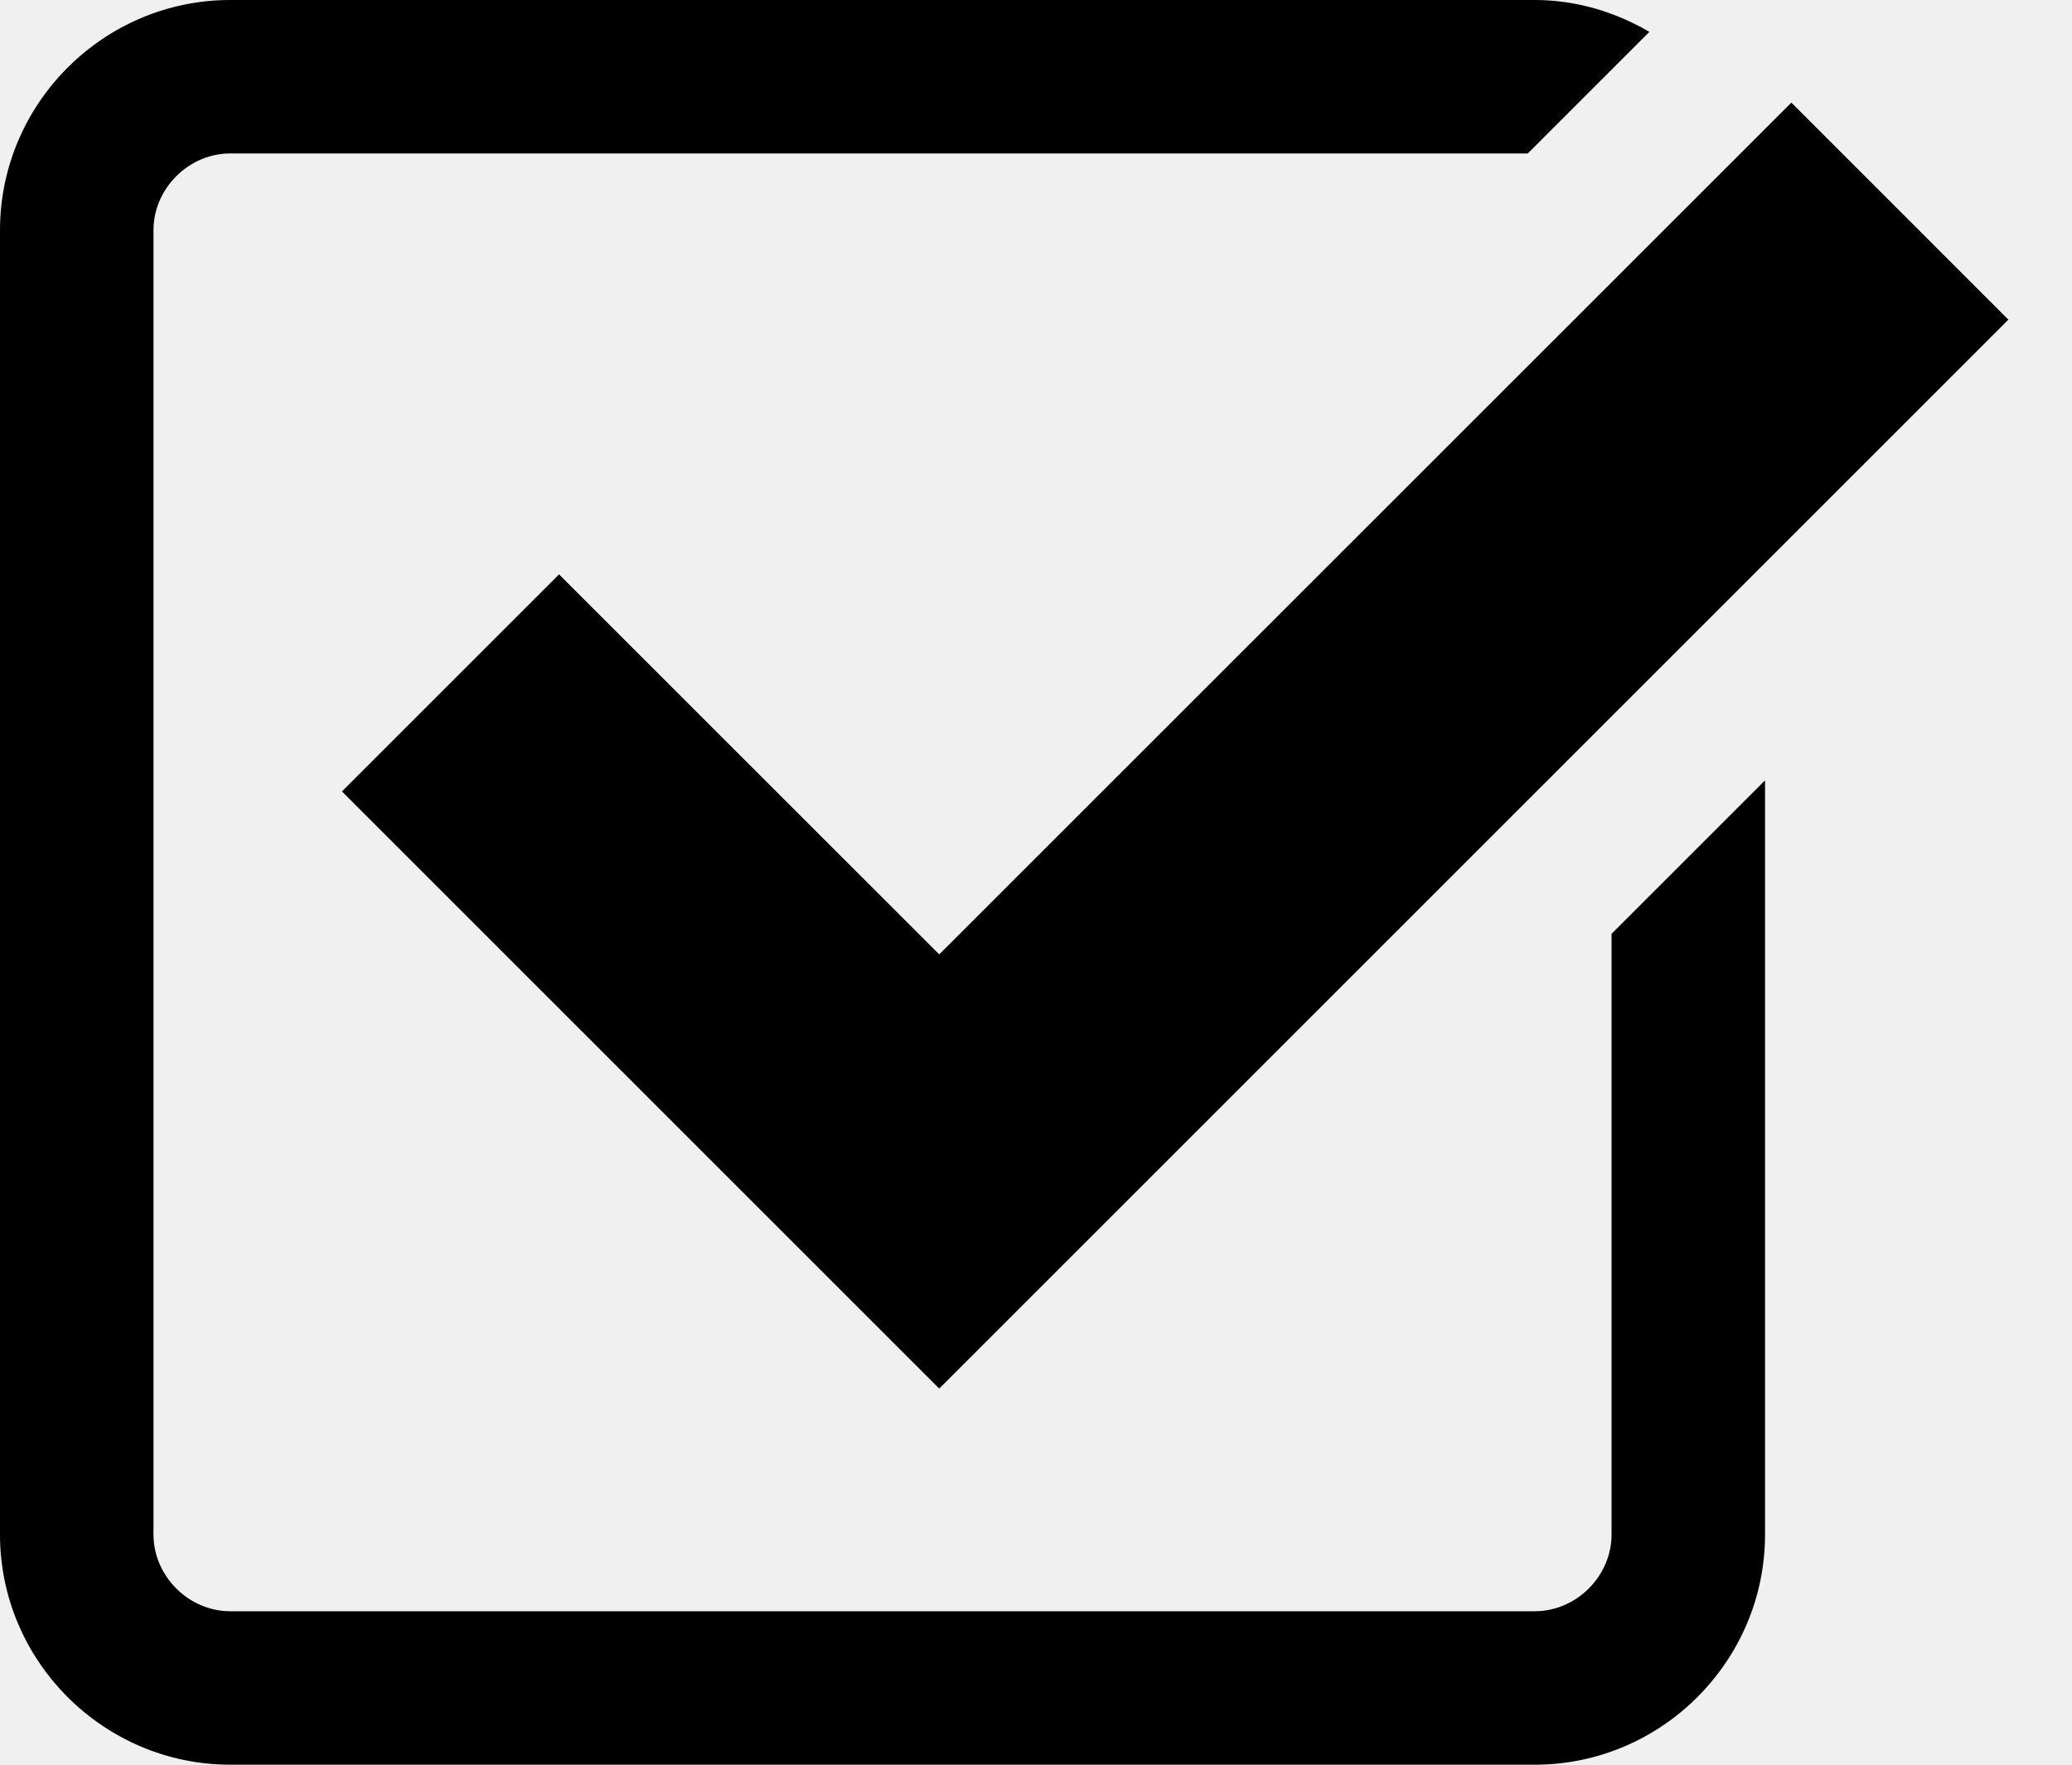
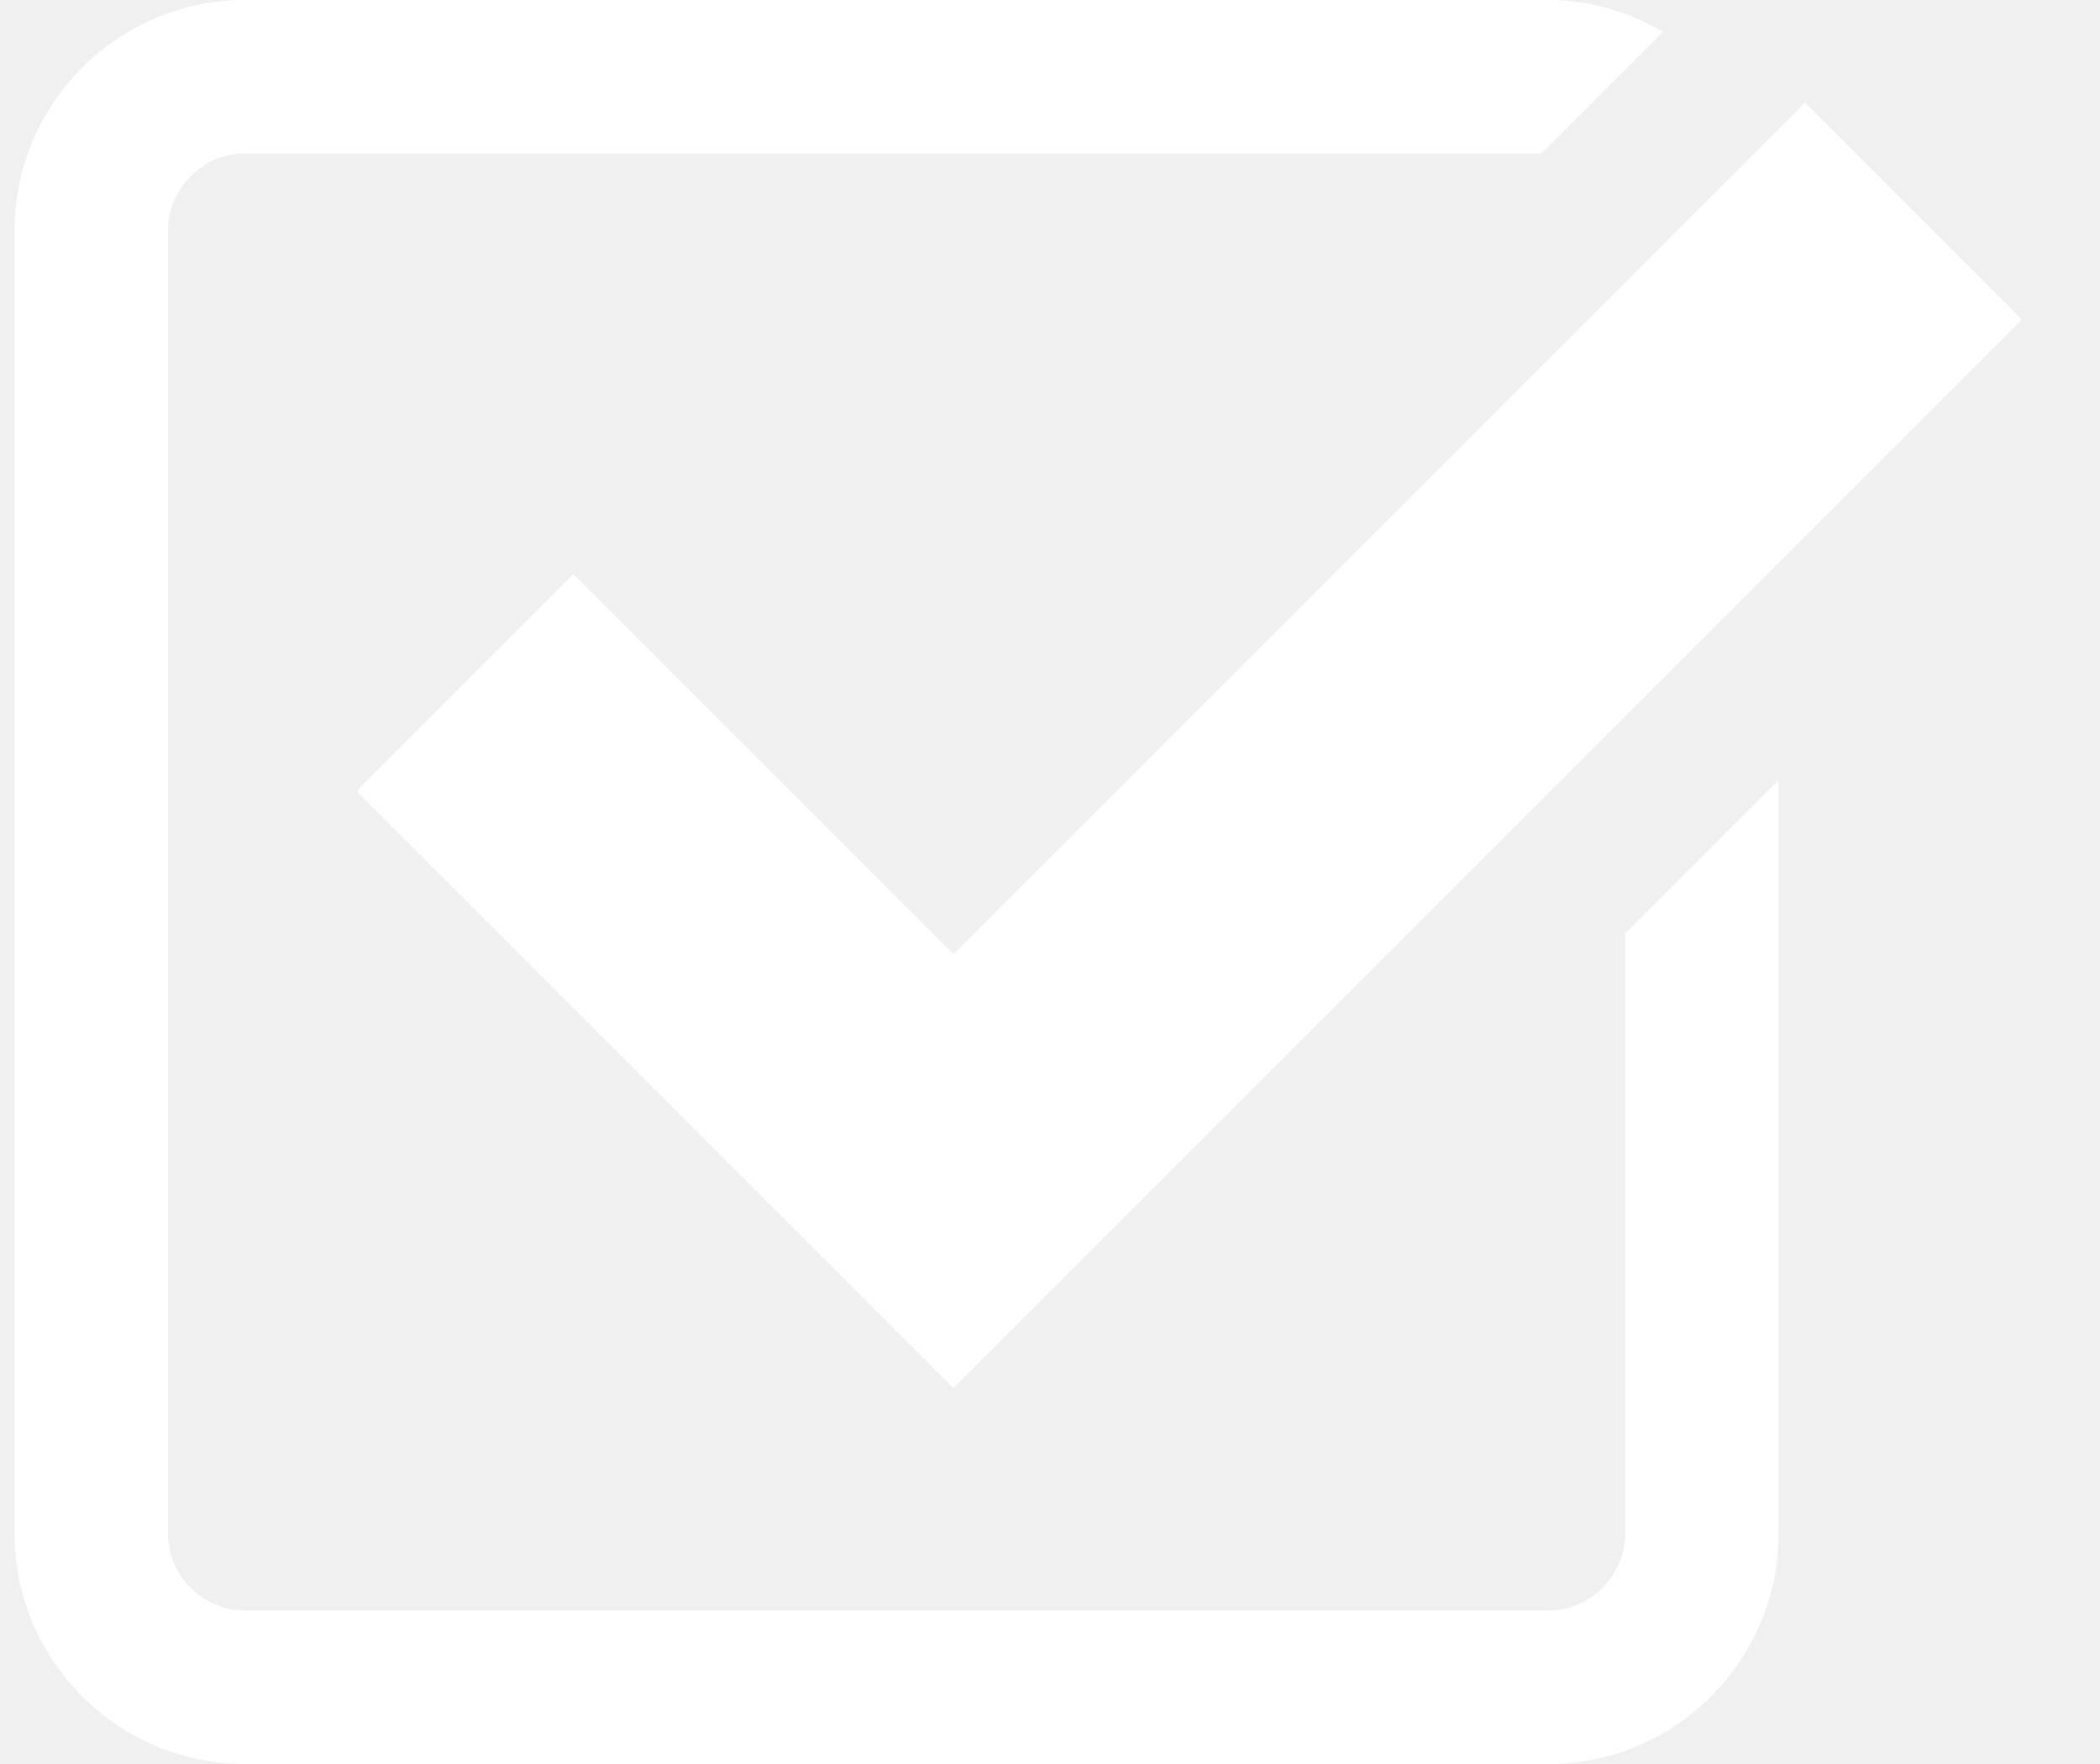
- <svg xmlns="http://www.w3.org/2000/svg" version="1.1" x="0px" y="0px" width="27px" height="23px" viewBox="0 0 27 23" enable-background="new 0 0 27 23" xml:space="preserve">
+ <svg xmlns="http://www.w3.org/2000/svg" version="1.1" x="0px" y="0px" width="25px" height="21px" viewBox="0 0 27 23" enable-background="new 0 0 27 23" xml:space="preserve" fill="#fff">
  <g id="Layer_1">
</g>
  <g id="Layer_2">
    <g>
      <polygon points="7.285,7.486 4.456,10.315 12.239,18.098 26.171,4.166 23.343,1.337 12.239,12.439   " />
-       <path d="M21,20c0,0.542-0.458,1-1,1H3c-0.542,0-1-0.458-1-1V3c0-0.542,0.458-1,1-1h16.908l1.585-1.585C21.051,0.158,20.545,0,20,0    H3C1.35,0,0,1.35,0,3v17c0,1.65,1.35,3,3,3h17c1.65,0,3-1.35,3-3v-9.829l-2,2V20z" />
+       <path fill="#fff" d="M21,20c0,0.542-0.458,1-1,1H3c-0.542,0-1-0.458-1-1V3c0-0.542,0.458-1,1-1h16.908l1.585-1.585C21.051,0.158,20.545,0,20,0    H3C1.35,0,0,1.35,0,3v17c0,1.65,1.35,3,3,3h17c1.65,0,3-1.35,3-3v-9.829l-2,2V20z" />
    </g>
  </g>
</svg>
